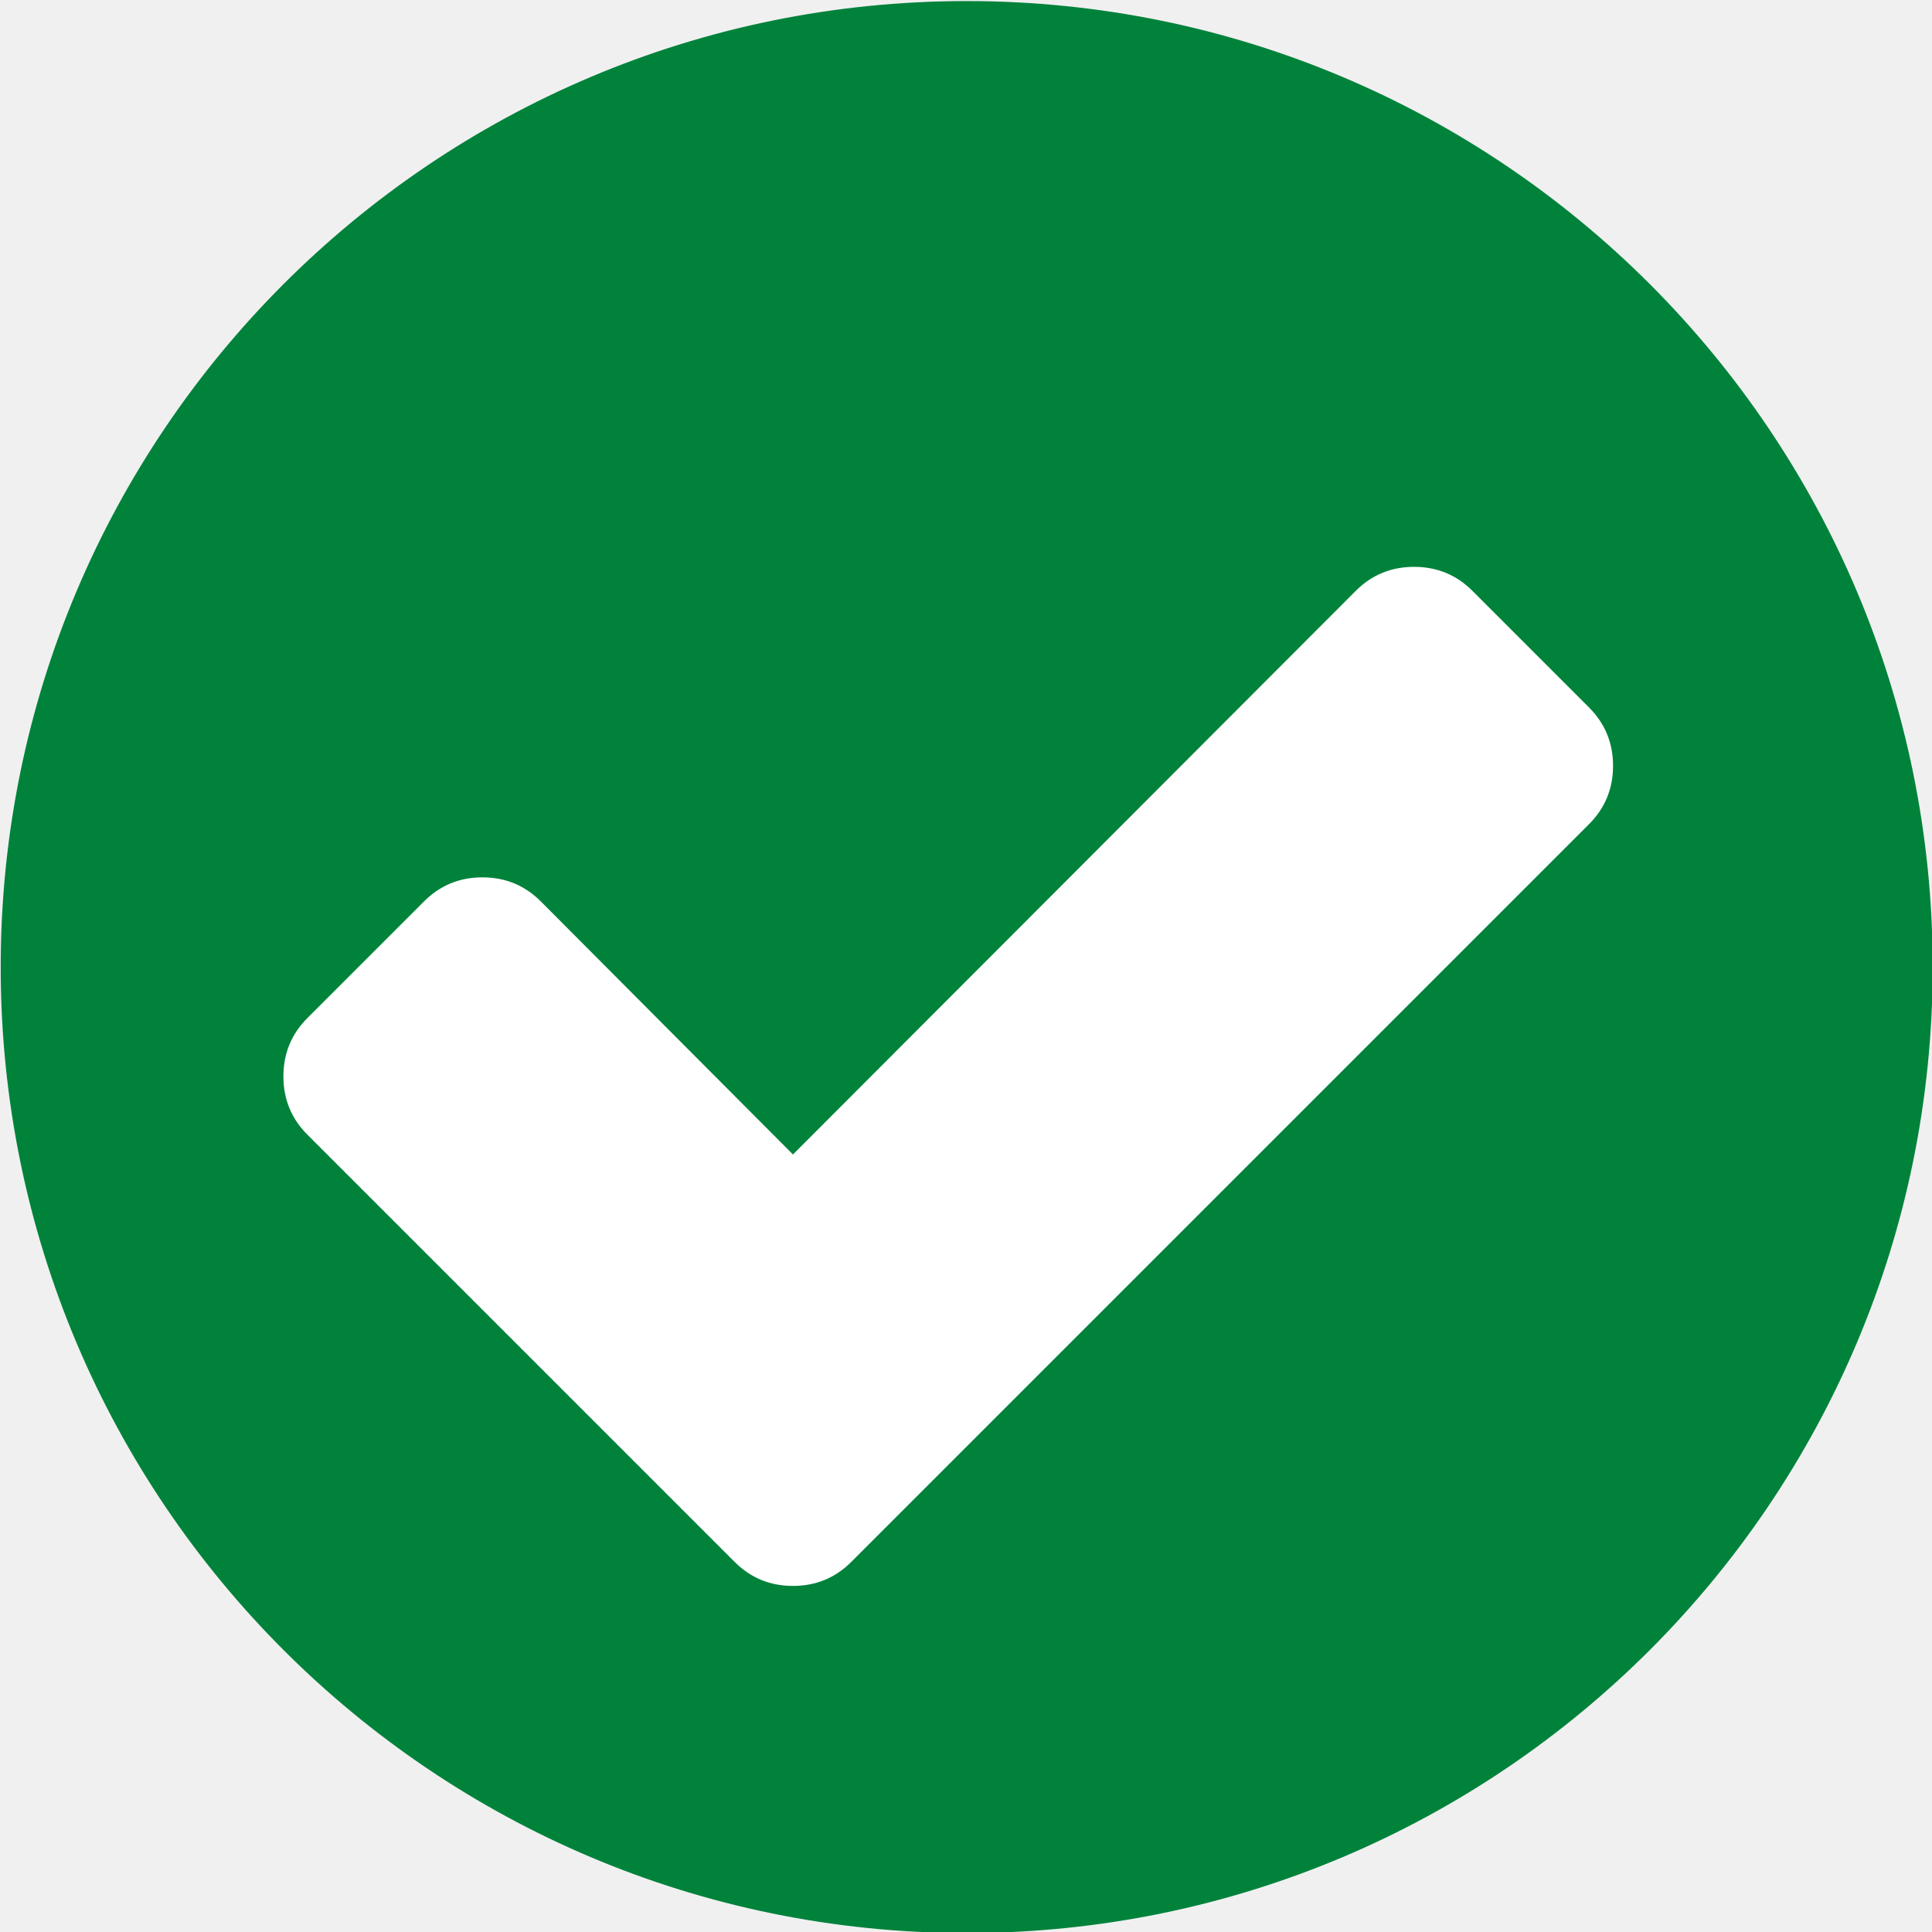
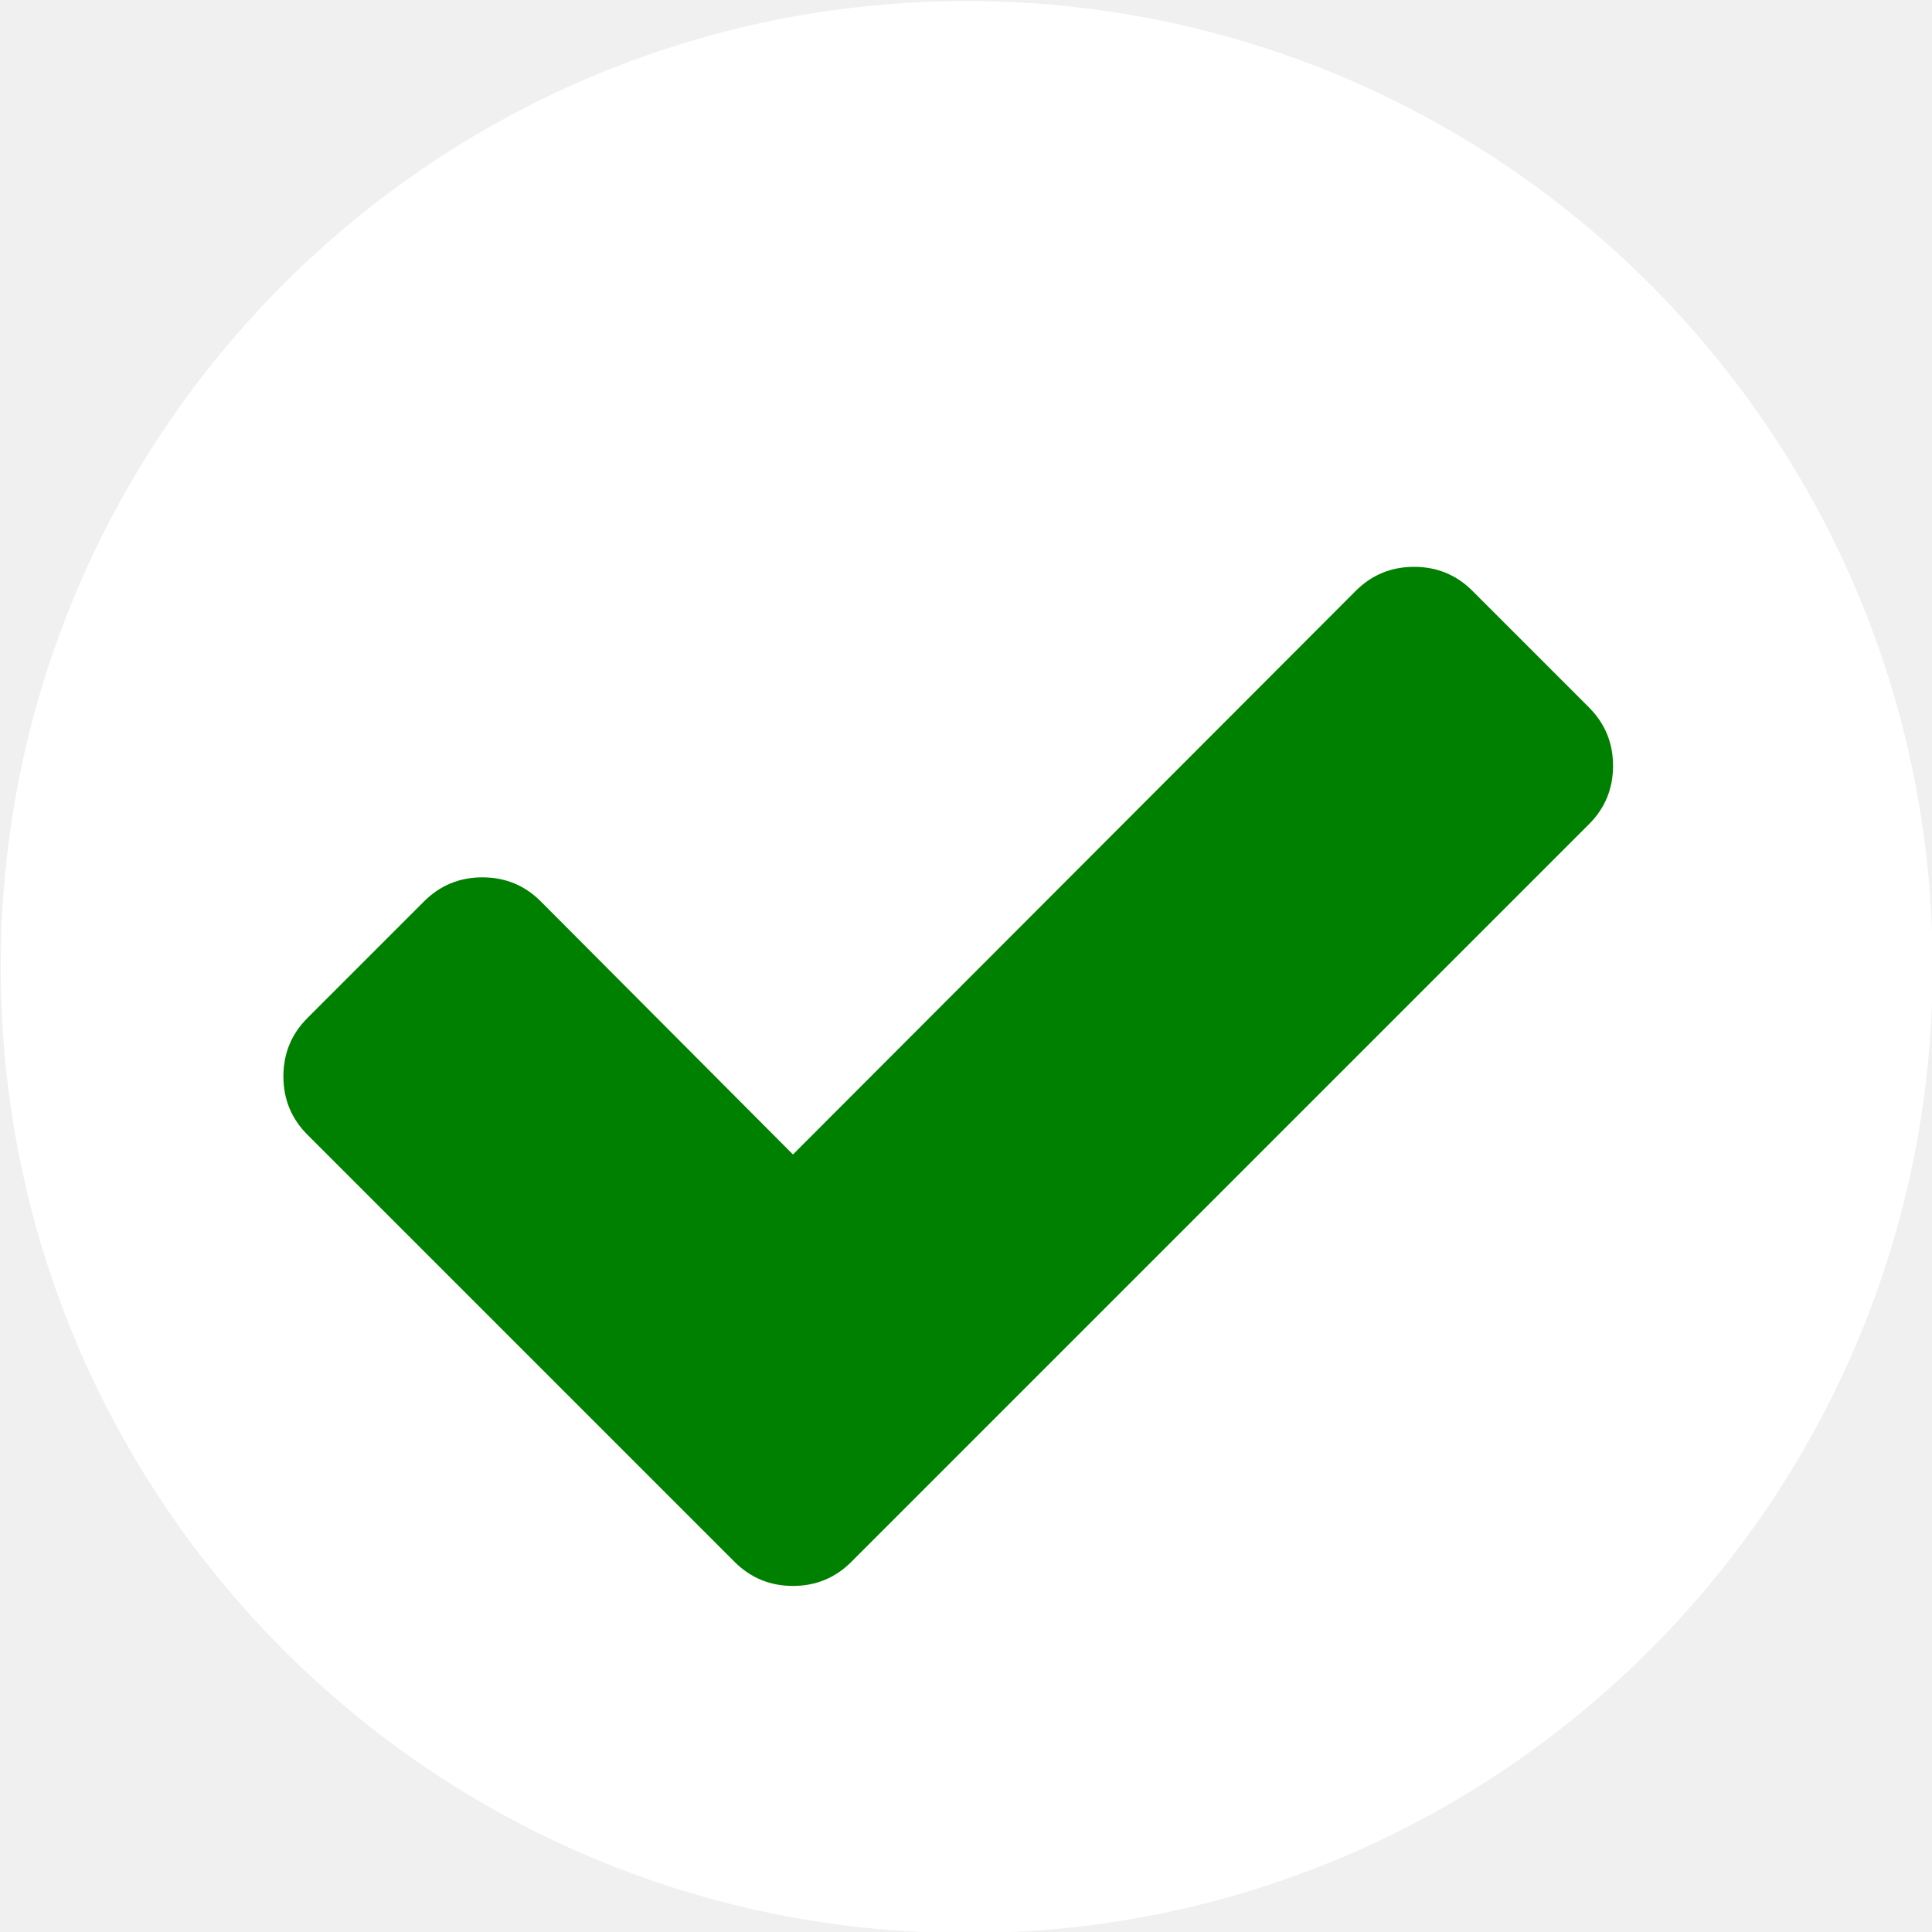
<svg xmlns="http://www.w3.org/2000/svg" viewBox="3 3 16 16">
  <defs>
    <linearGradient gradientUnits="userSpaceOnUse" y2="-2.623" x2="0" y1="986.67" id="0">
-       <stop stop-color="#00823b" />
-       <stop offset="1" stop-color="#00823b" />
+       <stop stop-color="#fff" />
+       <stop offset="1" stop-color="#fff" />
    </linearGradient>
    <linearGradient y2="-2.623" x2="0" y1="986.67" gradientUnits="userSpaceOnUse">
-       <stop stop-color="#ffce3b" />
-       <stop offset="1" stop-color="#fef4ab" />
+       <stop stop-color="#fff" />
+       <stop offset="1" stop-color="#fff" />
    </linearGradient>
  </defs>
-   <g transform="matrix(1.99997 0 0 1.99997-10.994-2071.68)" fill="#da4453">
-     <rect y="1037.36" x="7" height="8" width="8" fill="#00823b" rx="4" />
-     <path d="m123.86 12.966l-11.08-11.08c-1.52-1.521-3.368-2.281-5.54-2.281-2.173 0-4.02.76-5.541 2.281l-53.45 53.53-23.953-24.04c-1.521-1.521-3.368-2.281-5.54-2.281-2.173 0-4.02.76-5.541 2.281l-11.08 11.08c-1.521 1.521-2.281 3.368-2.281 5.541 0 2.172.76 4.02 2.281 5.54l29.493 29.493 11.08 11.08c1.52 1.521 3.367 2.281 5.54 2.281 2.172 0 4.02-.761 5.54-2.281l11.08-11.08 58.986-58.986c1.52-1.521 2.281-3.368 2.281-5.541 0-2.172-.761-4.02-2.281-5.54" fill="#fff" transform="matrix(.0436 0 0 .0436 8.177 1039.72)" stroke="none" stroke-width="9.512" />
+   <g transform="matrix(1.99997 0 0 1.99997-10.994-2071.68)" fill="#fff">
+     <rect y="1037.36" x="7" height="8" width="8" fill="#fff" rx="4" />
+     <path d="m123.86 12.966l-11.08-11.08c-1.52-1.521-3.368-2.281-5.54-2.281-2.173 0-4.02.76-5.541 2.281l-53.45 53.53-23.953-24.04c-1.521-1.521-3.368-2.281-5.54-2.281-2.173 0-4.02.76-5.541 2.281l-11.08 11.08c-1.521 1.521-2.281 3.368-2.281 5.541 0 2.172.76 4.02 2.281 5.54l29.493 29.493 11.08 11.08c1.52 1.521 3.367 2.281 5.54 2.281 2.172 0 4.02-.761 5.54-2.281l11.08-11.08 58.986-58.986c1.52-1.521 2.281-3.368 2.281-5.541 0-2.172-.761-4.02-2.281-5.54" fill="#008000" transform="matrix(.0436 0 0 .0436 8.177 1039.72)" stroke="none" stroke-width="9.512" />
  </g>
</svg>
